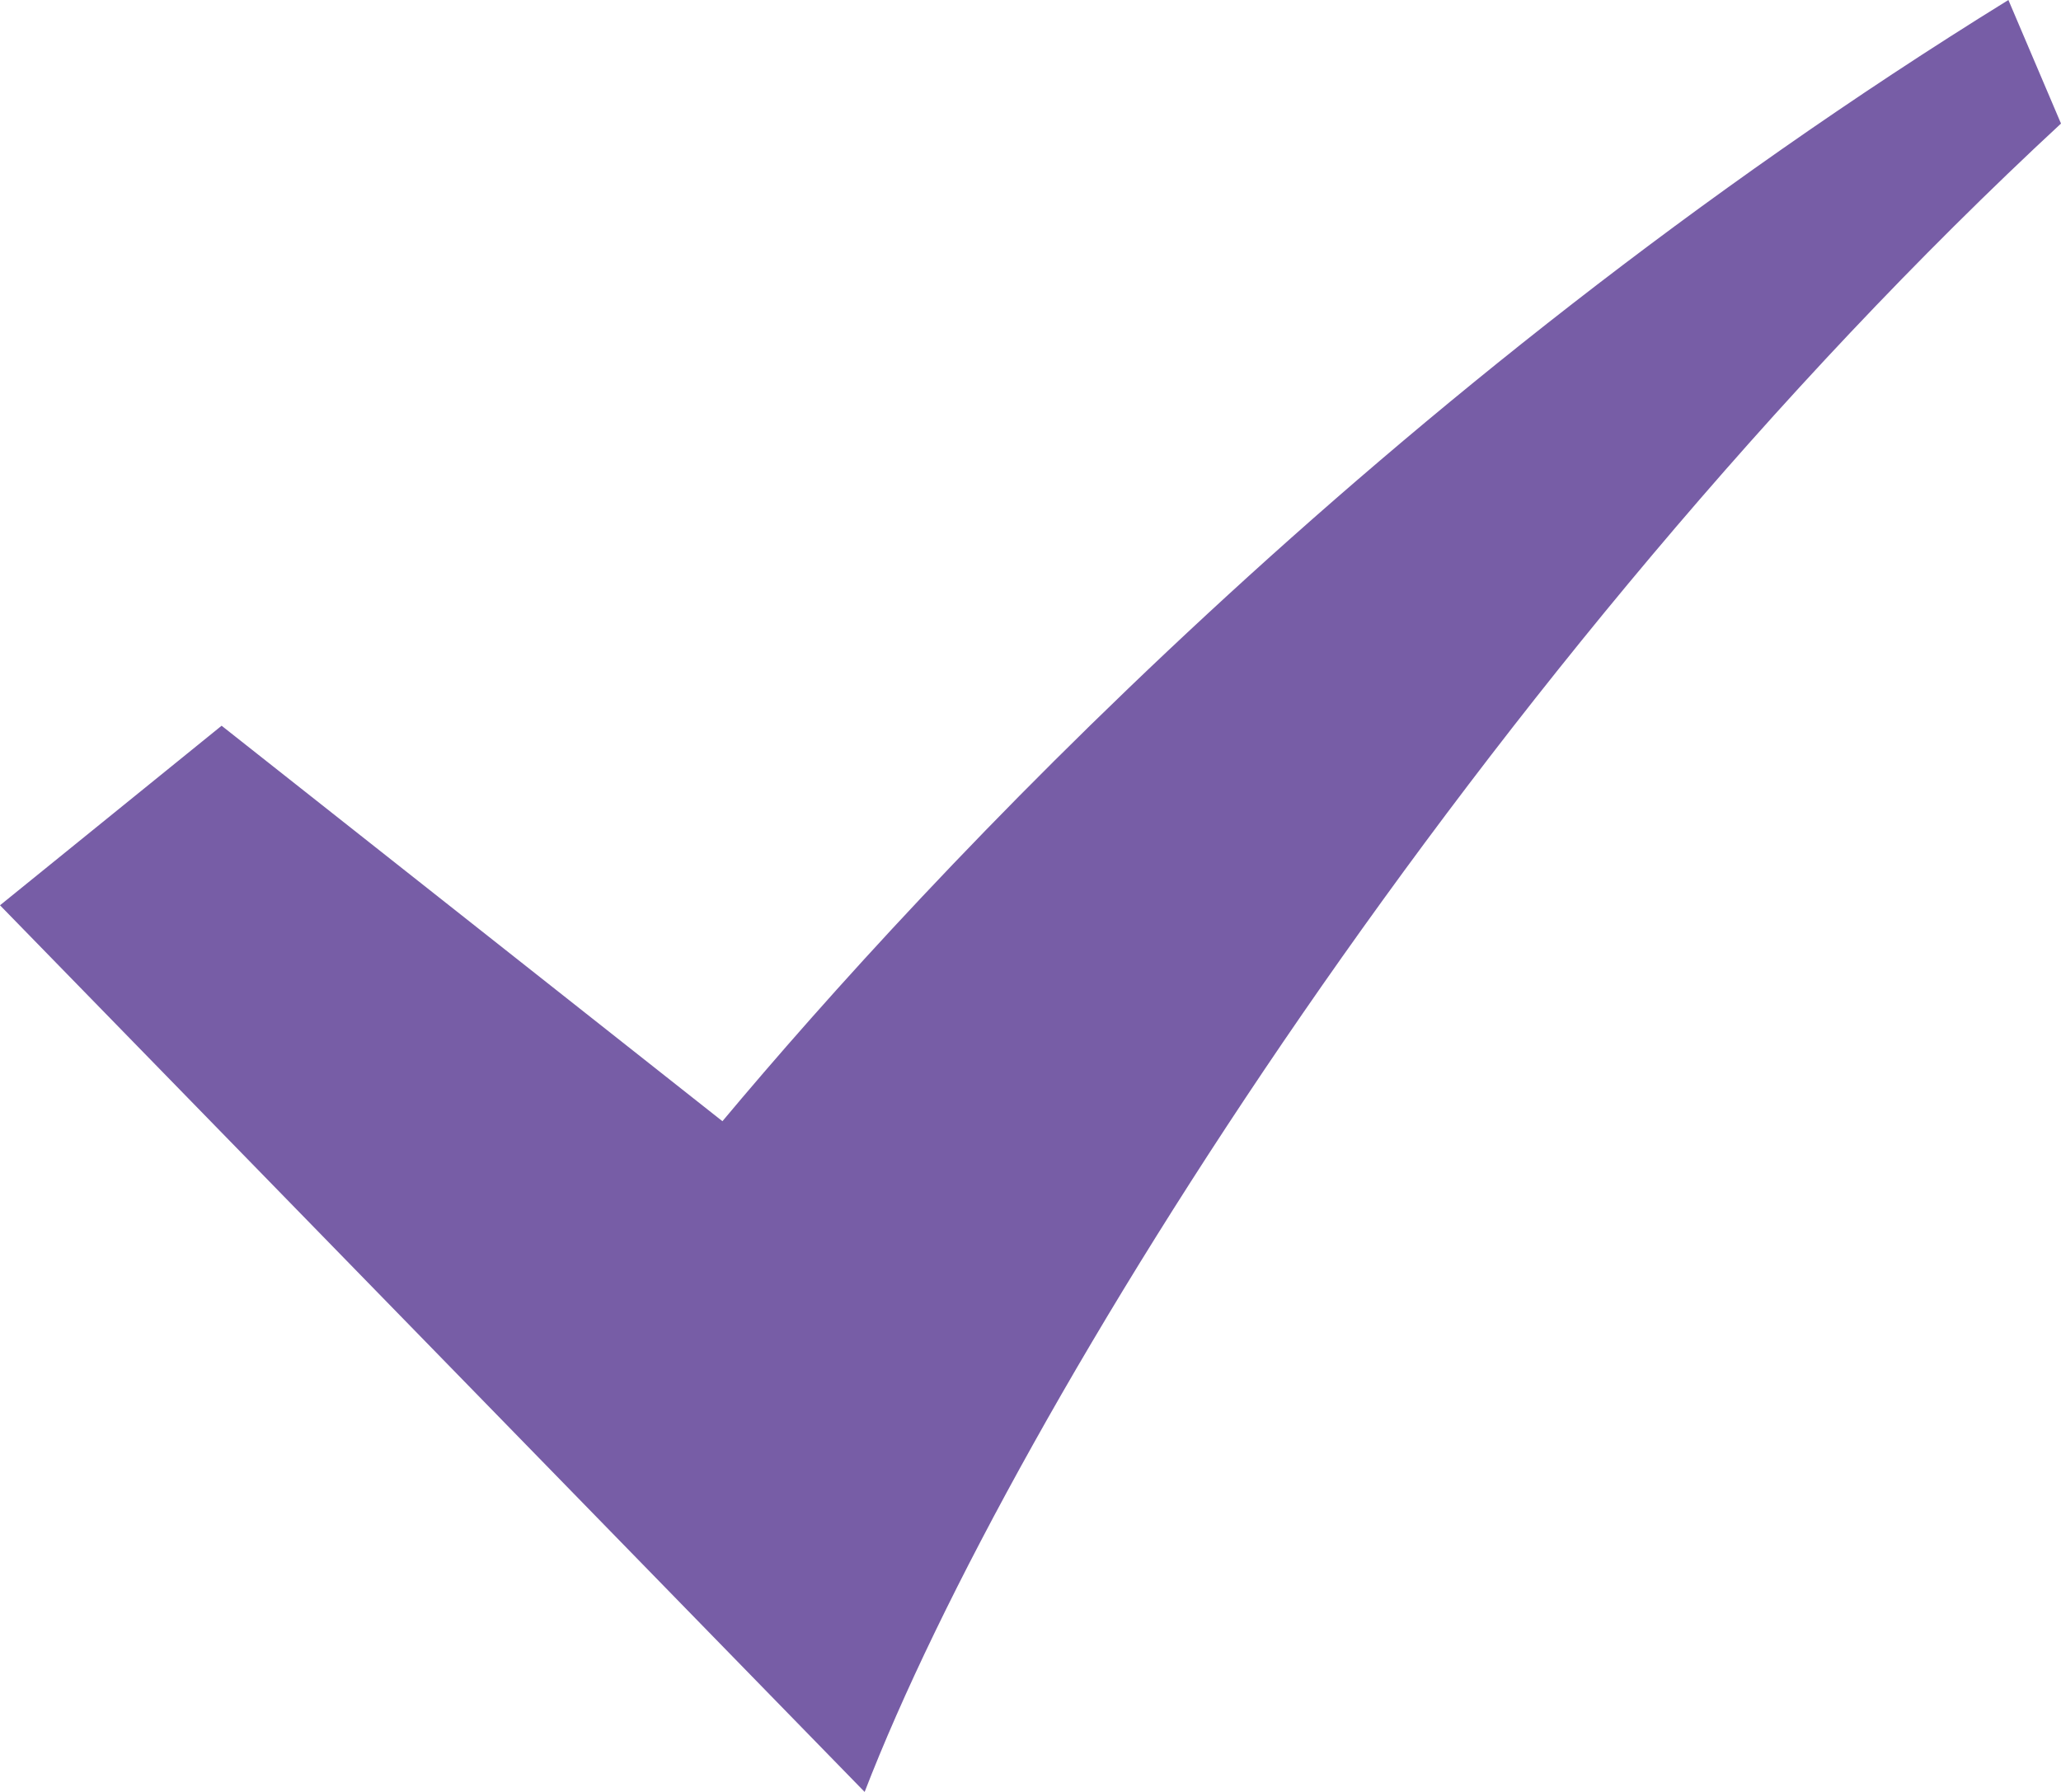
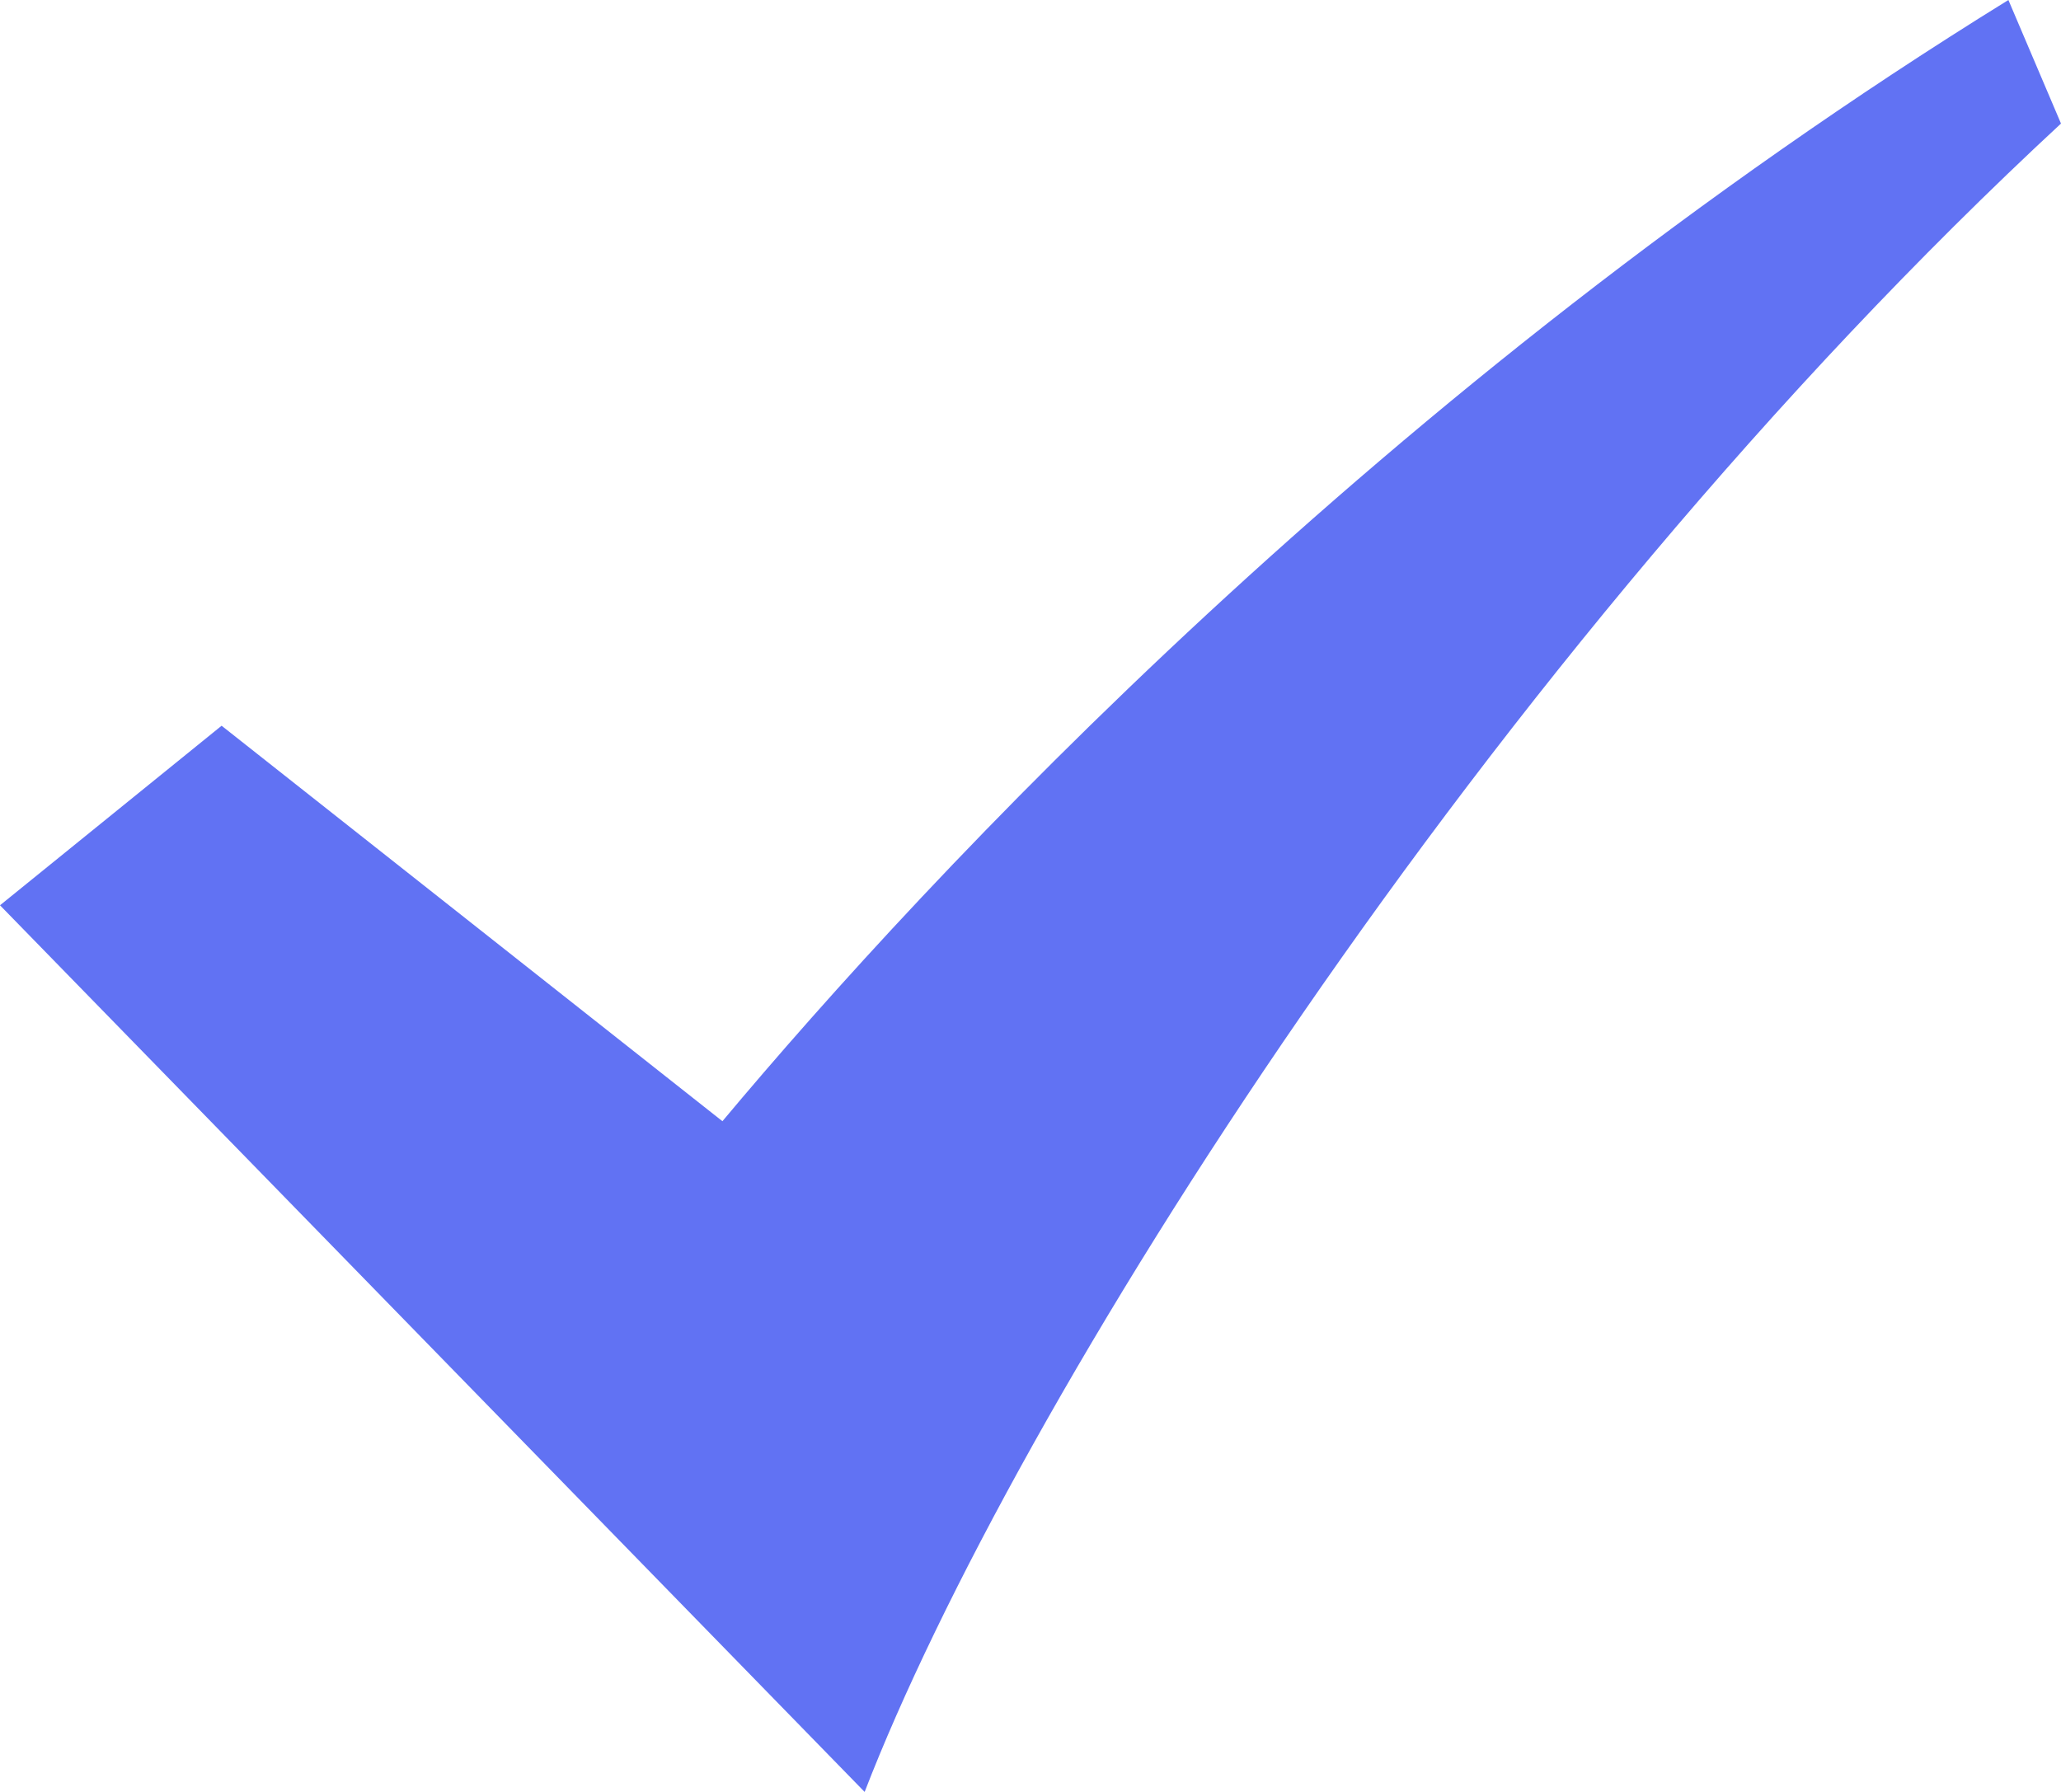
<svg xmlns="http://www.w3.org/2000/svg" width="23px" height="20px" viewBox="0 0 23 20" version="1.1">
  <g id="Create" stroke="none" stroke-width="1" fill="none" fill-rule="evenodd">
-     <g id="Clone-create" transform="translate(-615, -240)" fill="#775DA6" fill-rule="nonzero">
+     <g id="Clone-create" transform="translate(-615, -240)" fill="#6172f3" fill-rule="nonzero">
      <g id="g-2" transform="translate(291, 225)">
        <g id="check" transform="translate(324, 15)">
          <path d="M22.413,0 C15.421,4.322 10.35,9.78 8.062,12.514 L2.473,8.1 L0,10.104 L9.649,20 C11.305,15.713 16.572,7.335 23,1.379 L22.413,0" id="path" />
        </g>
      </g>
    </g>
  </g>
</svg>
